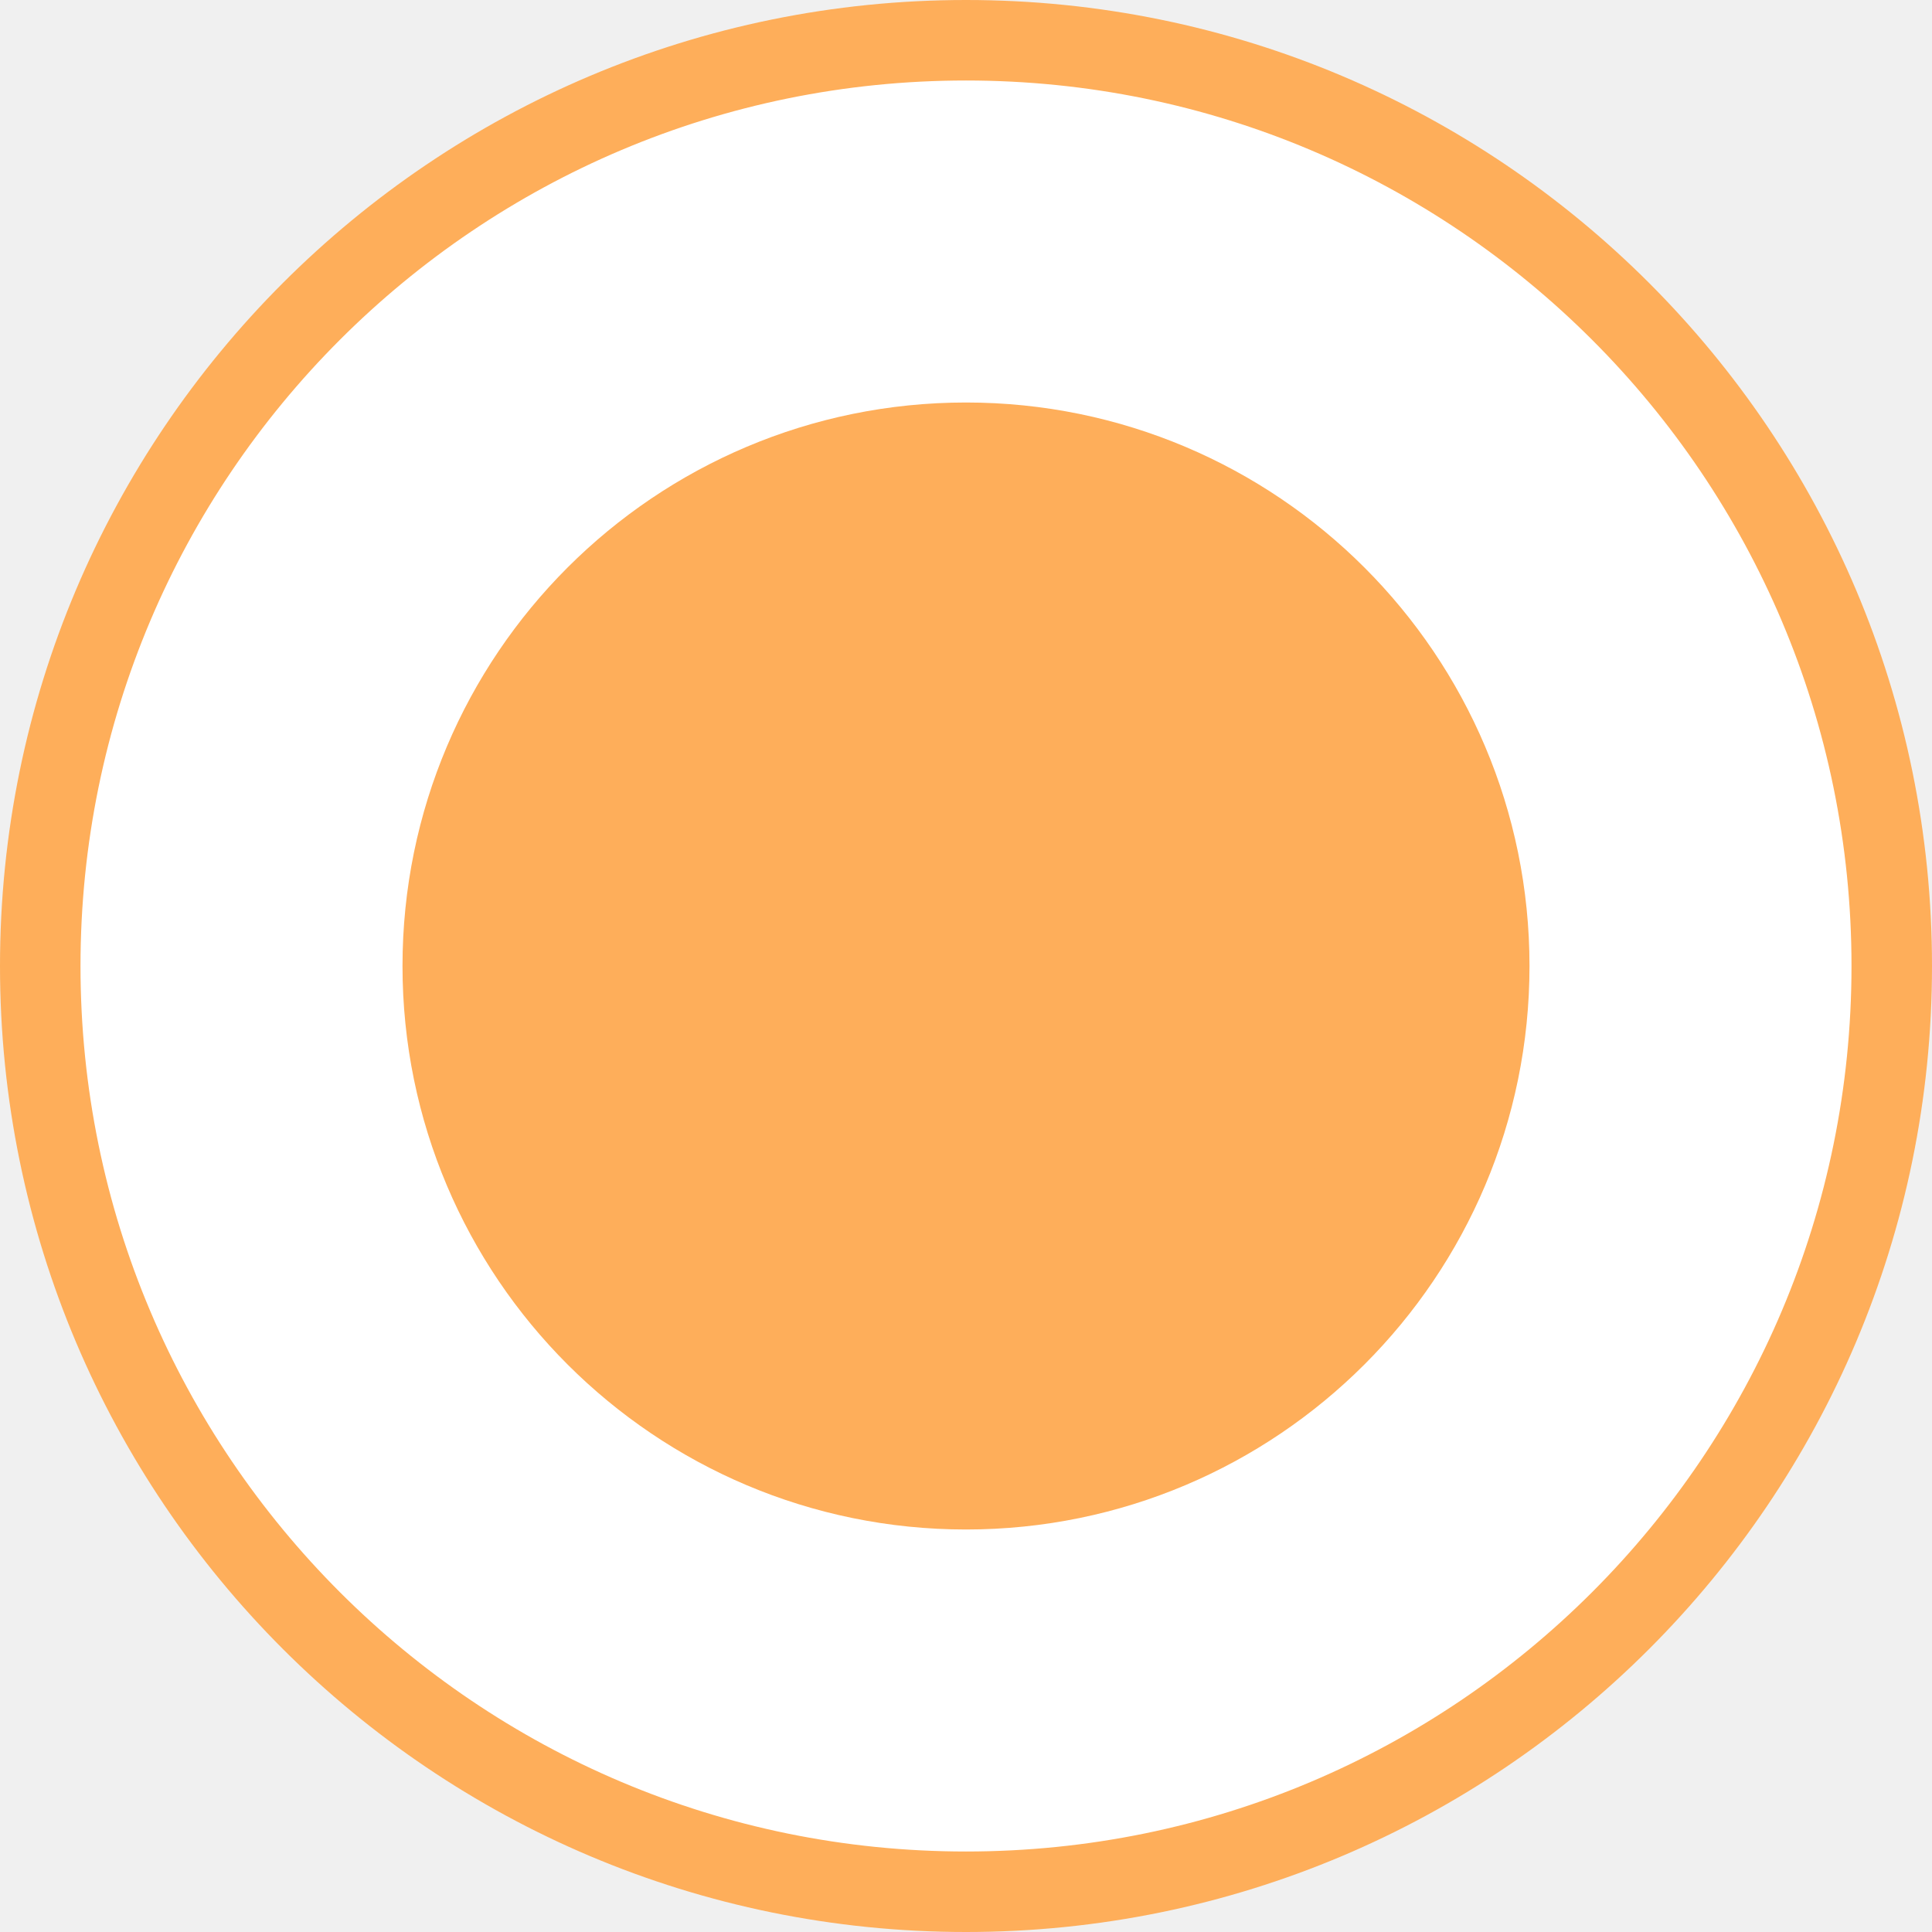
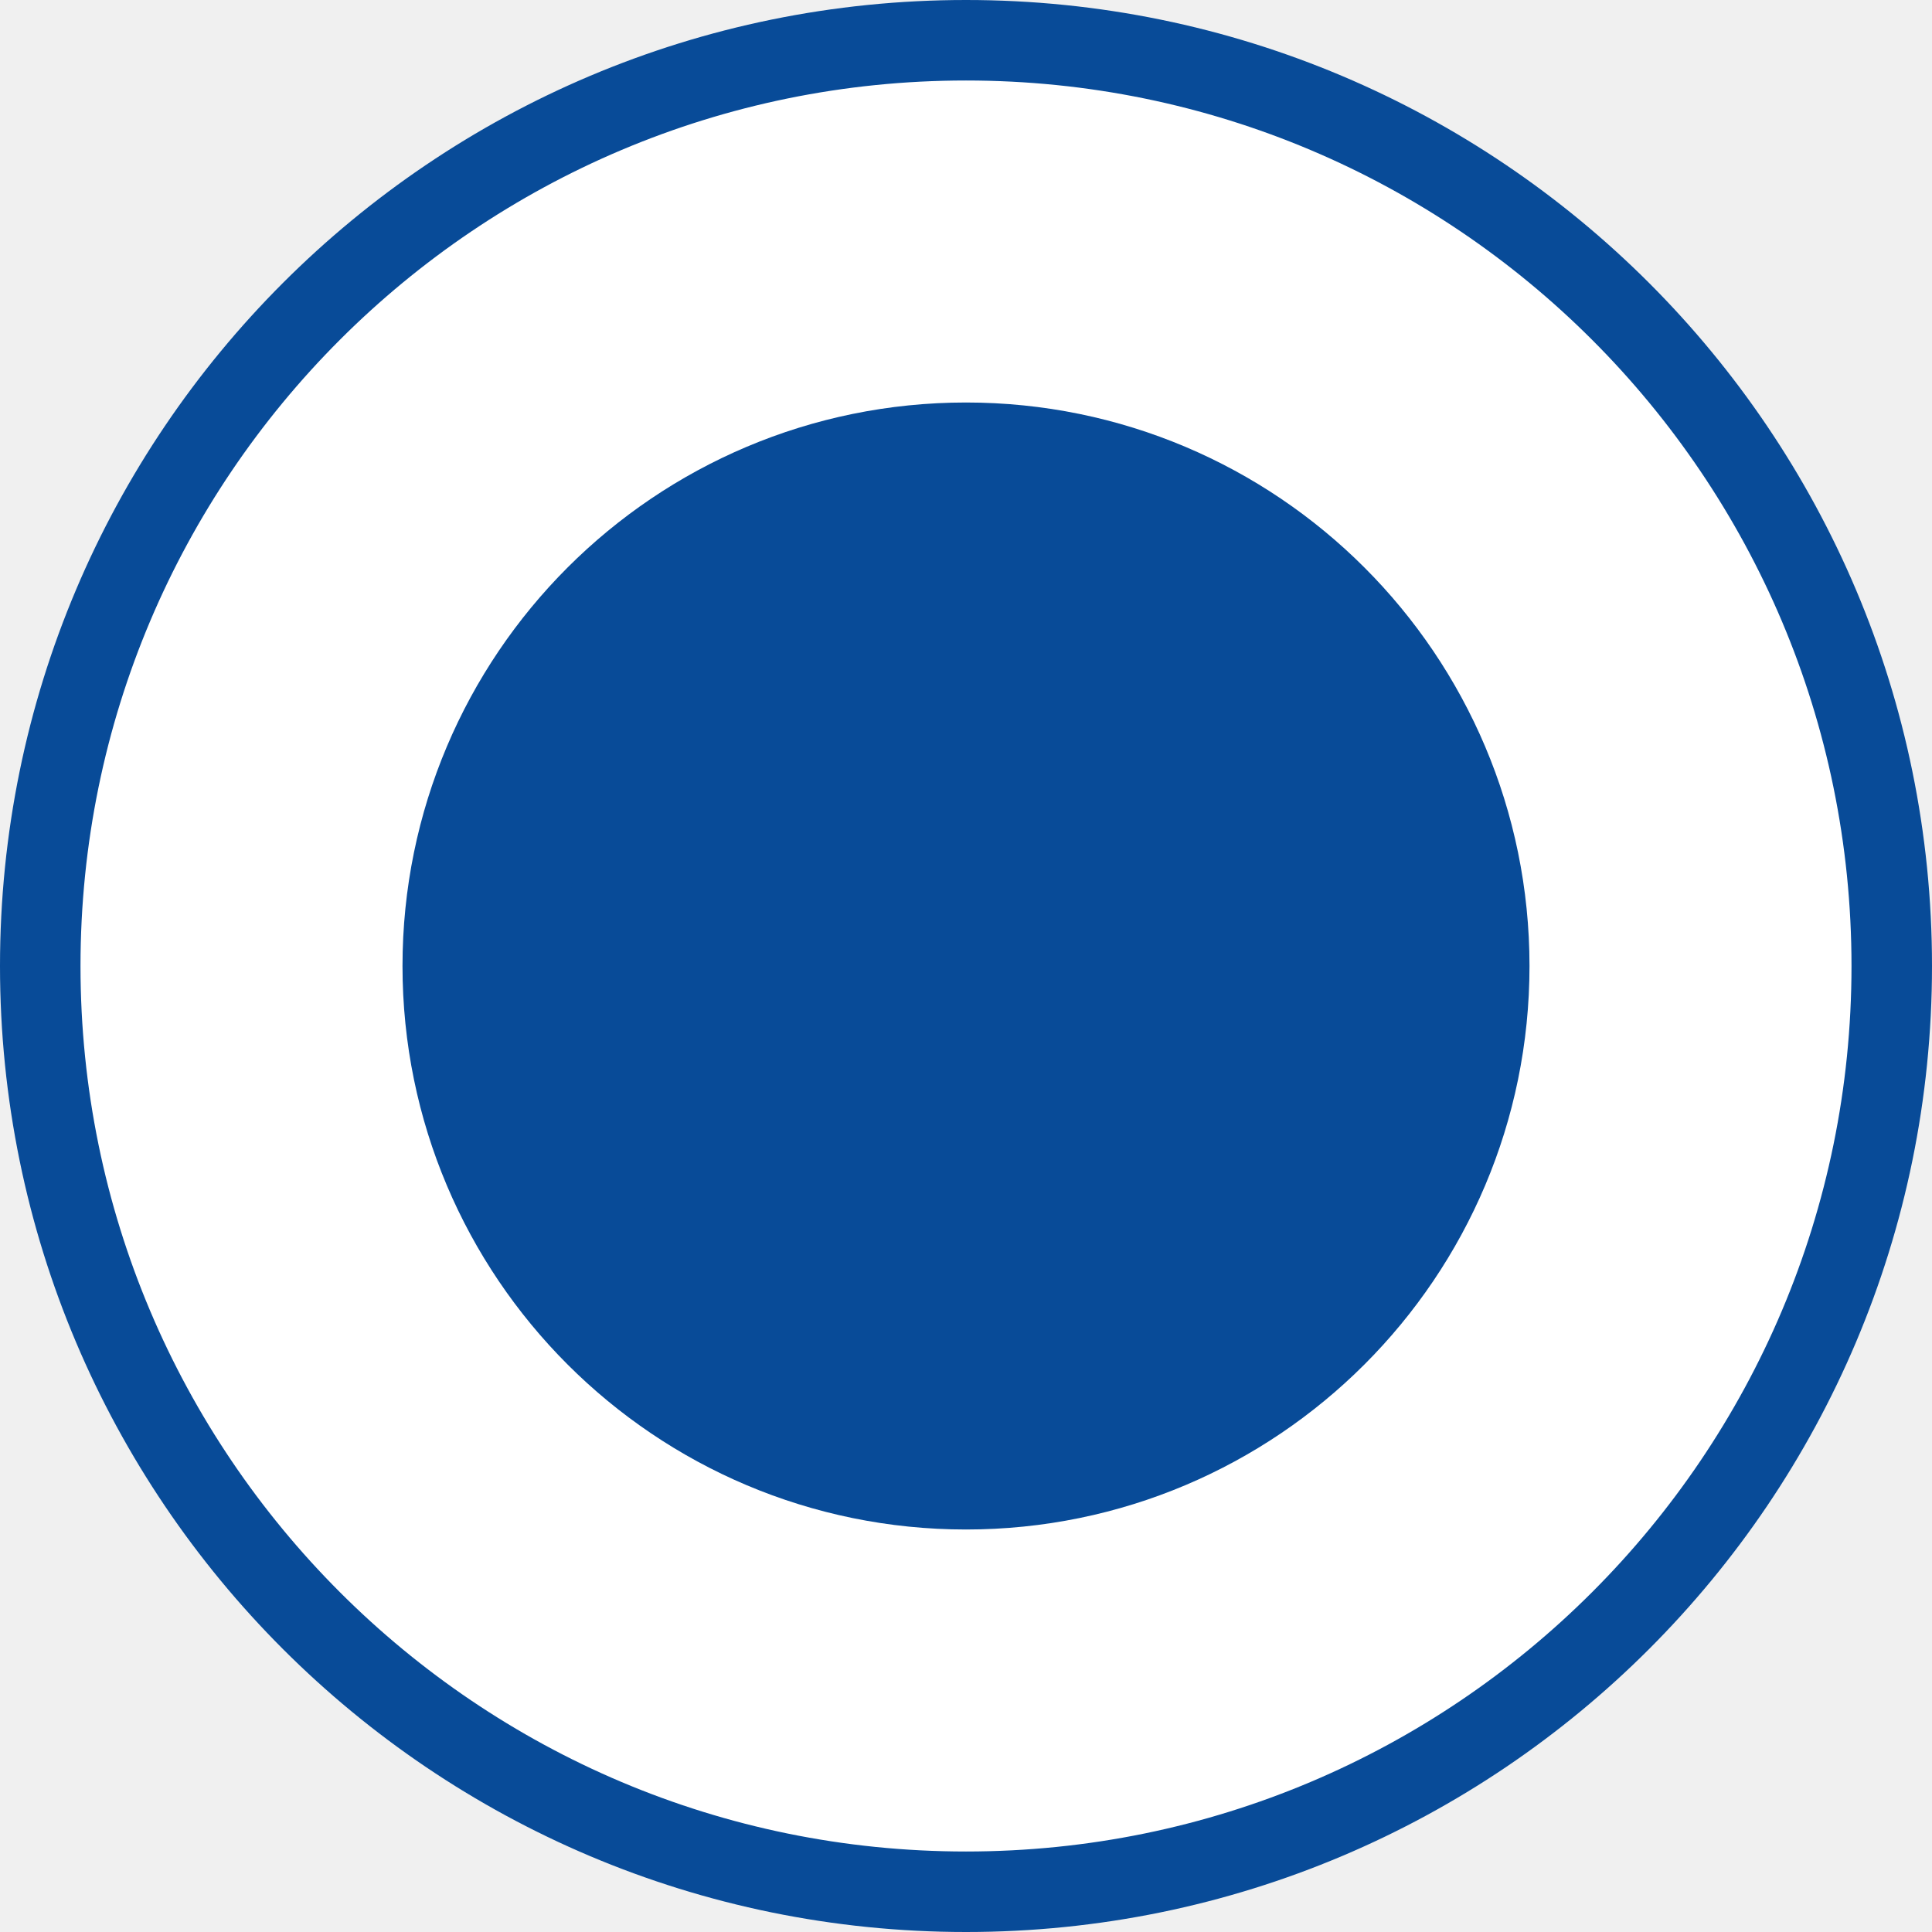
<svg xmlns="http://www.w3.org/2000/svg" width="24" height="24" viewBox="0 0 24 24" fill="none">
-   <circle cx="12" cy="12" r="11.5" fill="white" stroke="#FEAE5A" />
-   <circle r="6" transform="matrix(-1 0 0 1 12 12)" fill="#FEAE5A" stroke="#FEAE5A" stroke-width="2" />
+   <circle cx="12" cy="12" r="11.5" fill="white" stroke="#084B98" />
+   <circle r="6" transform="matrix(-1 0 0 1 12 12)" fill="#084B98" stroke="#084B98" stroke-width="2" />
</svg>
